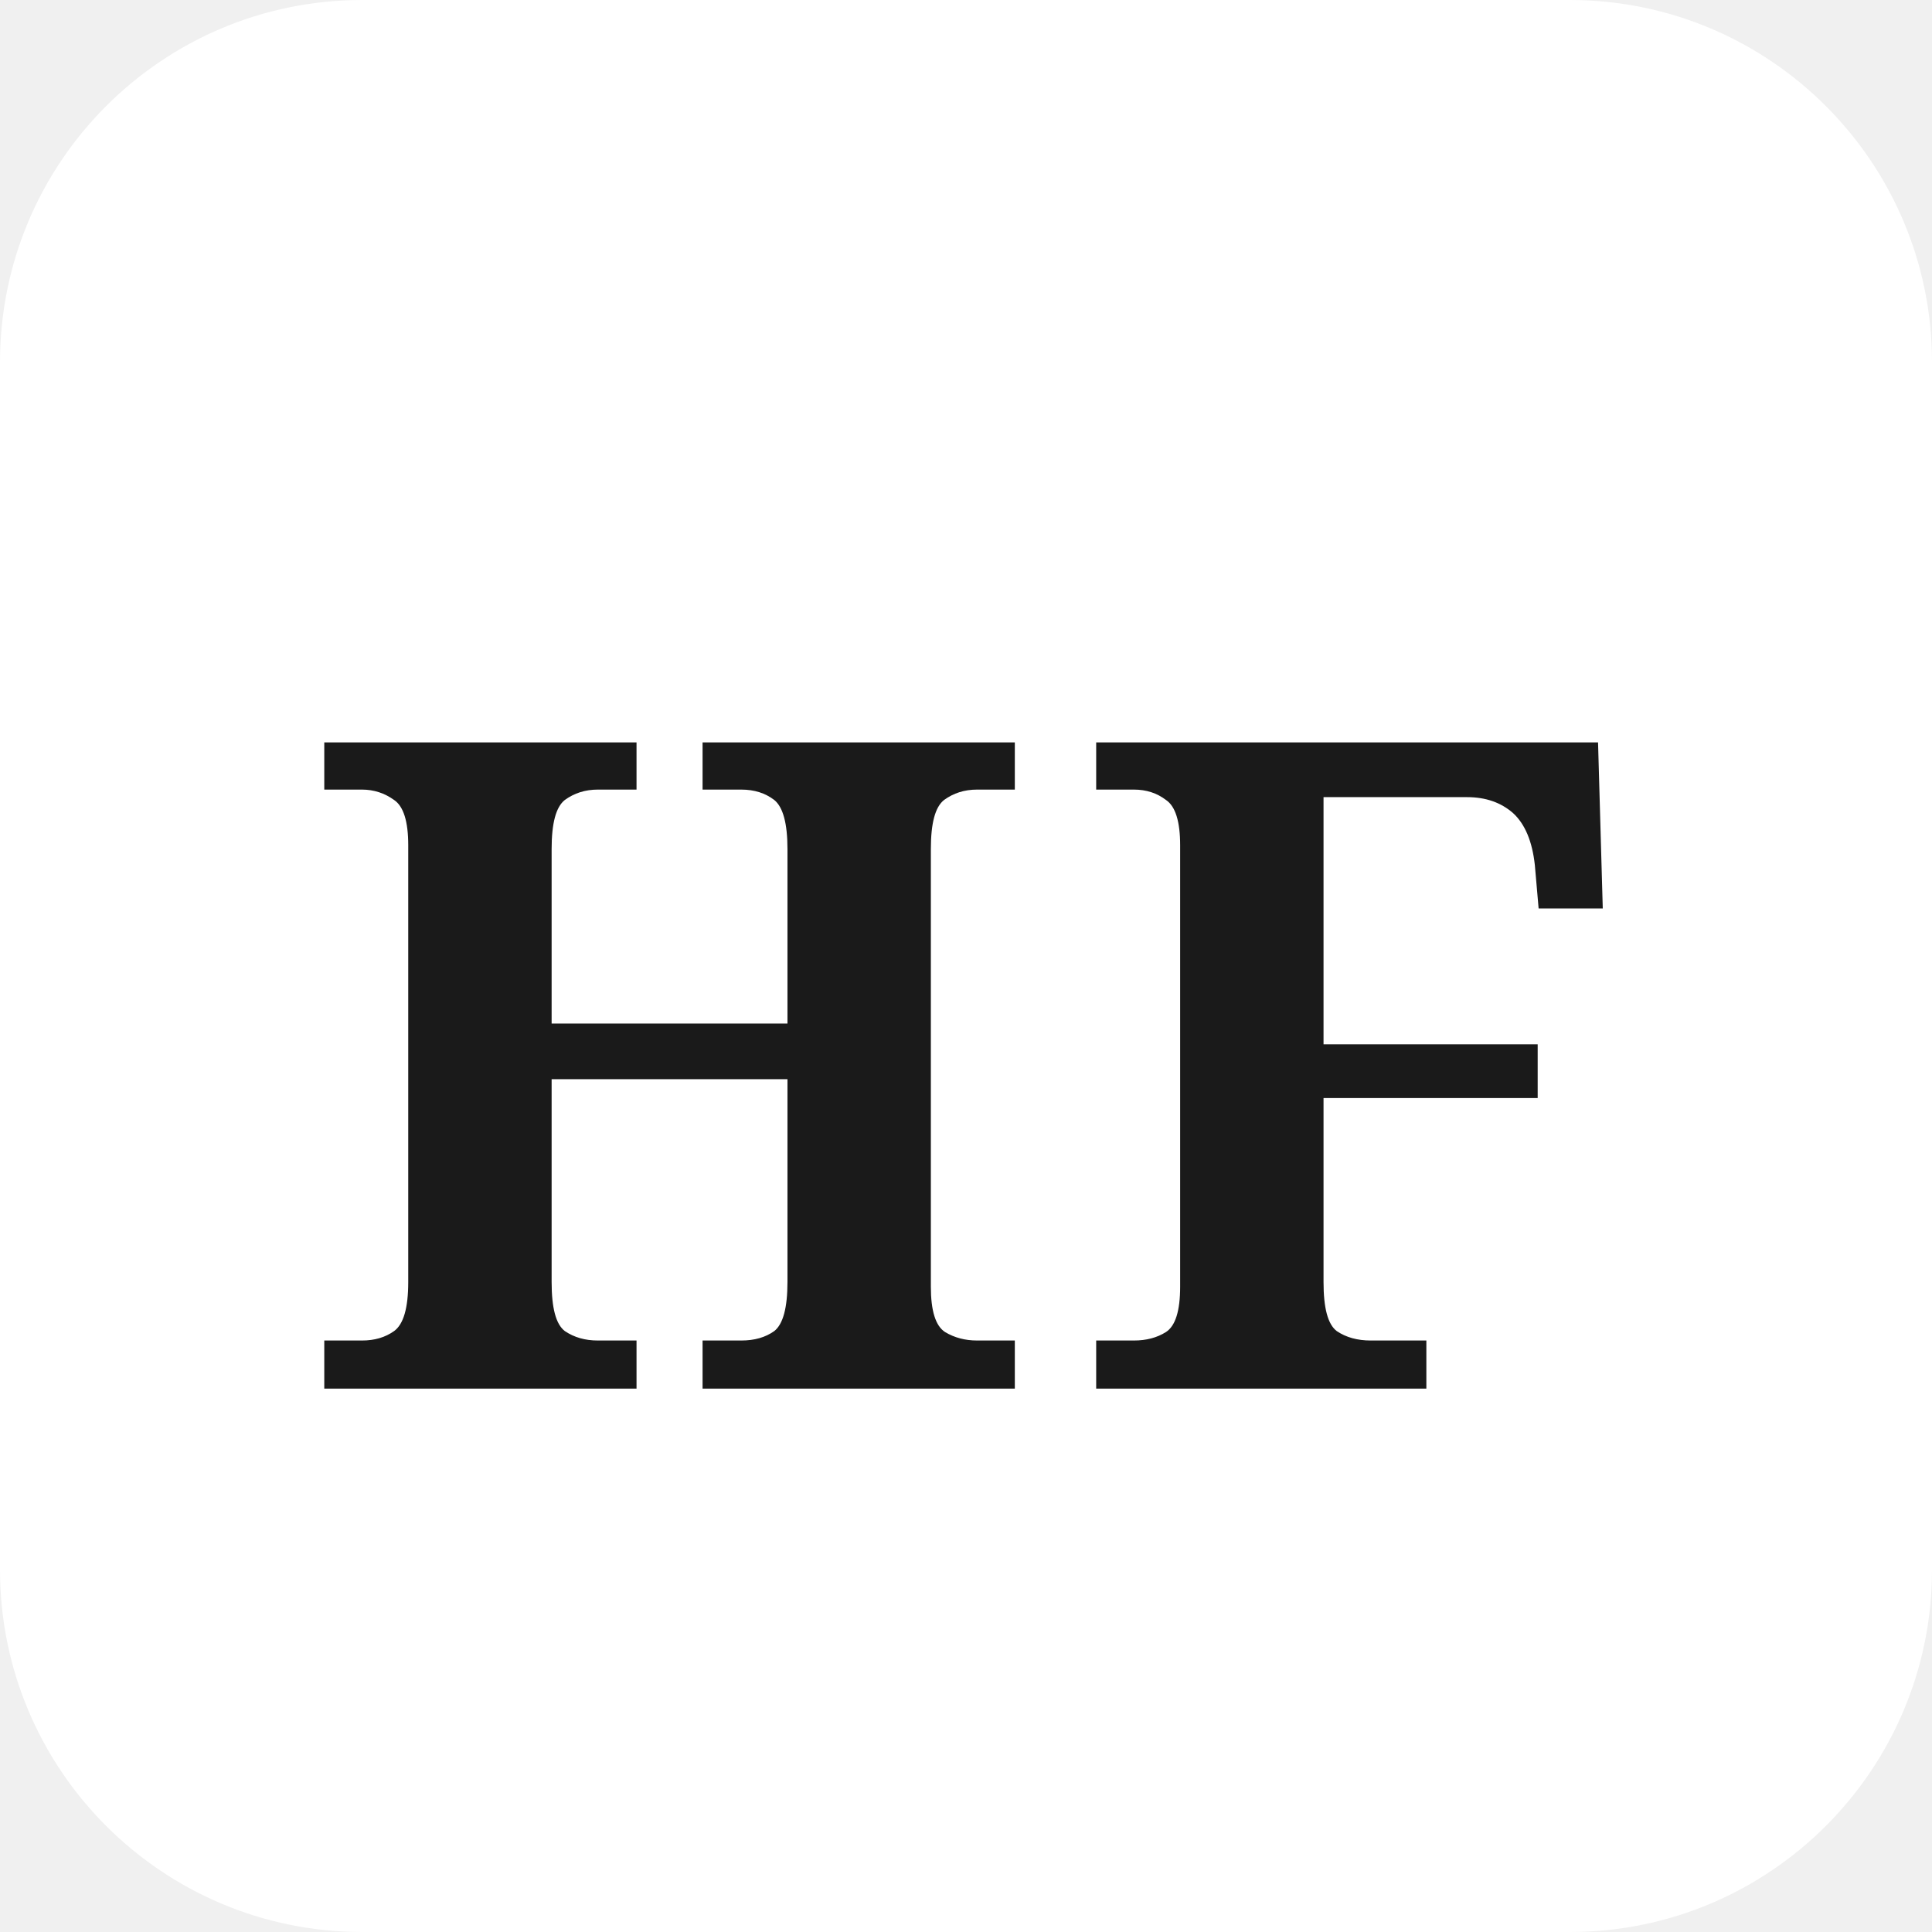
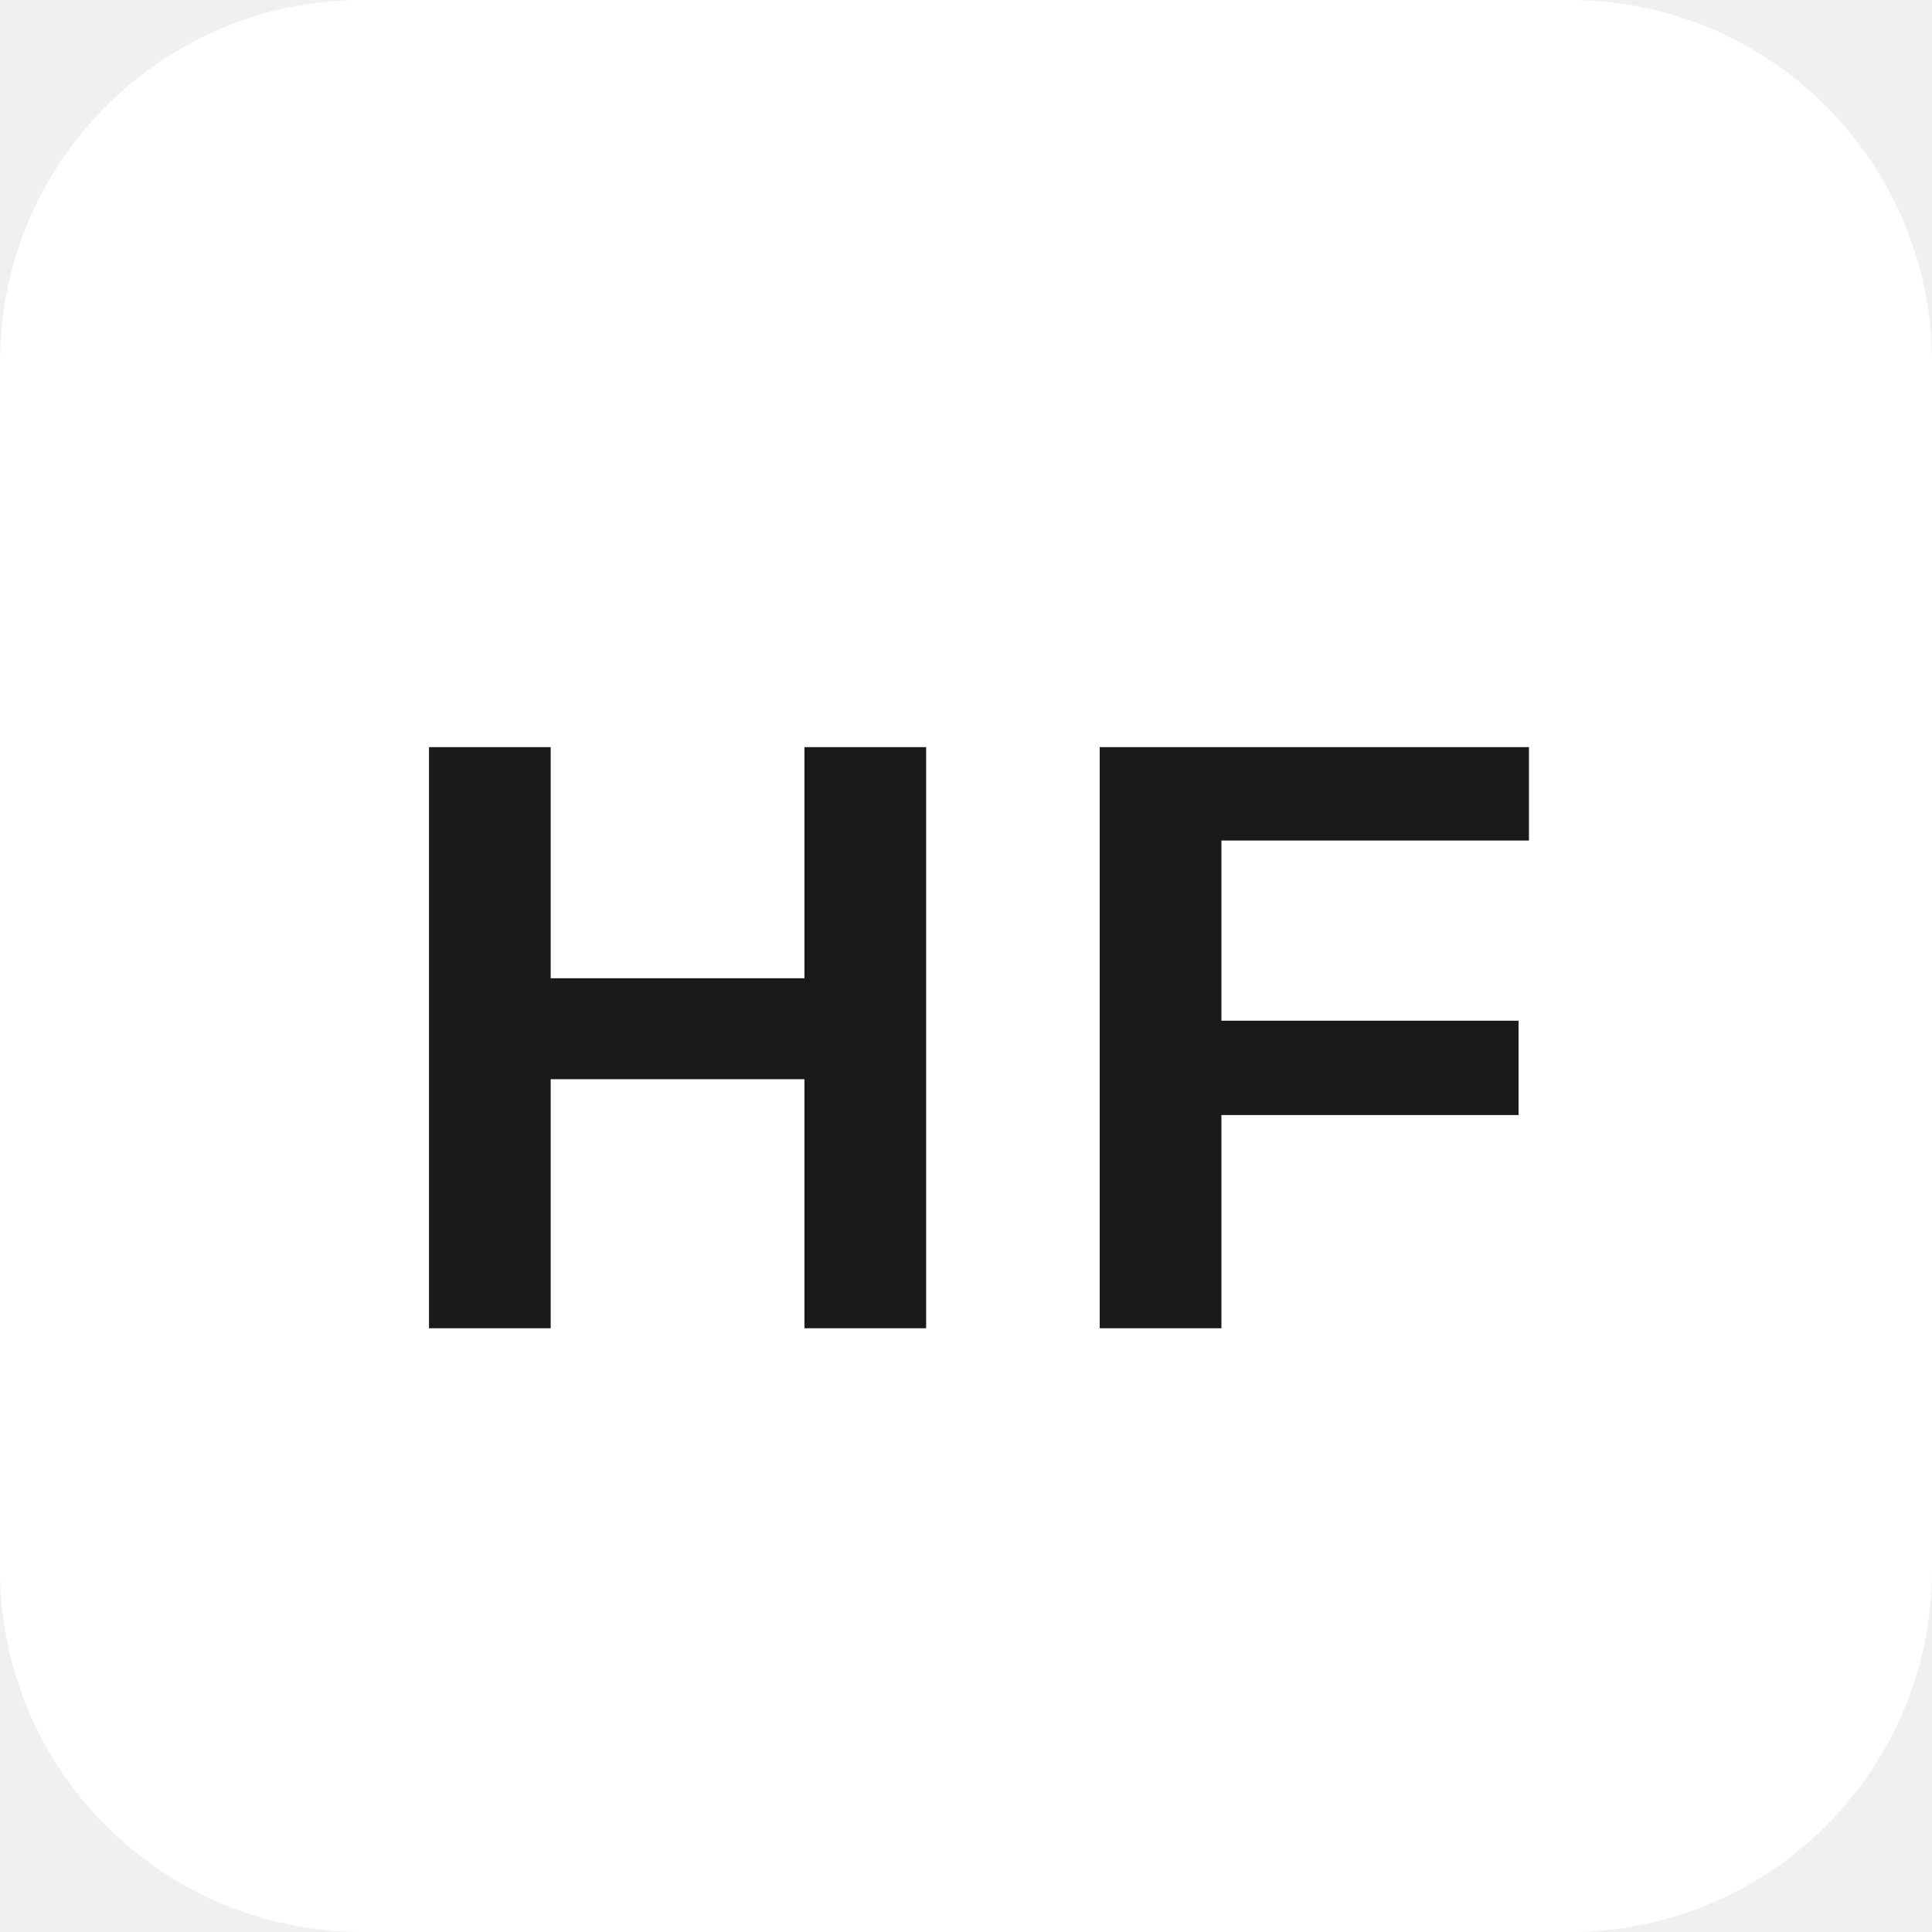
<svg xmlns="http://www.w3.org/2000/svg" viewBox="0 0 32 32">
  <rect width="32" height="32" rx="6" fill="#ffffff" />
-   <text x="16" y="23" font-family="Georgia, serif" font-size="15" font-weight="700" fill="#1A1A1A" text-anchor="middle" letter-spacing="0.5">HF</text>
+   <text x="16" y="22" font-family="DM Sans, Arial, sans-serif" font-size="14" font-weight="600" fill="#1A1A1A" text-anchor="middle" letter-spacing="1">HF</text>
</svg>
